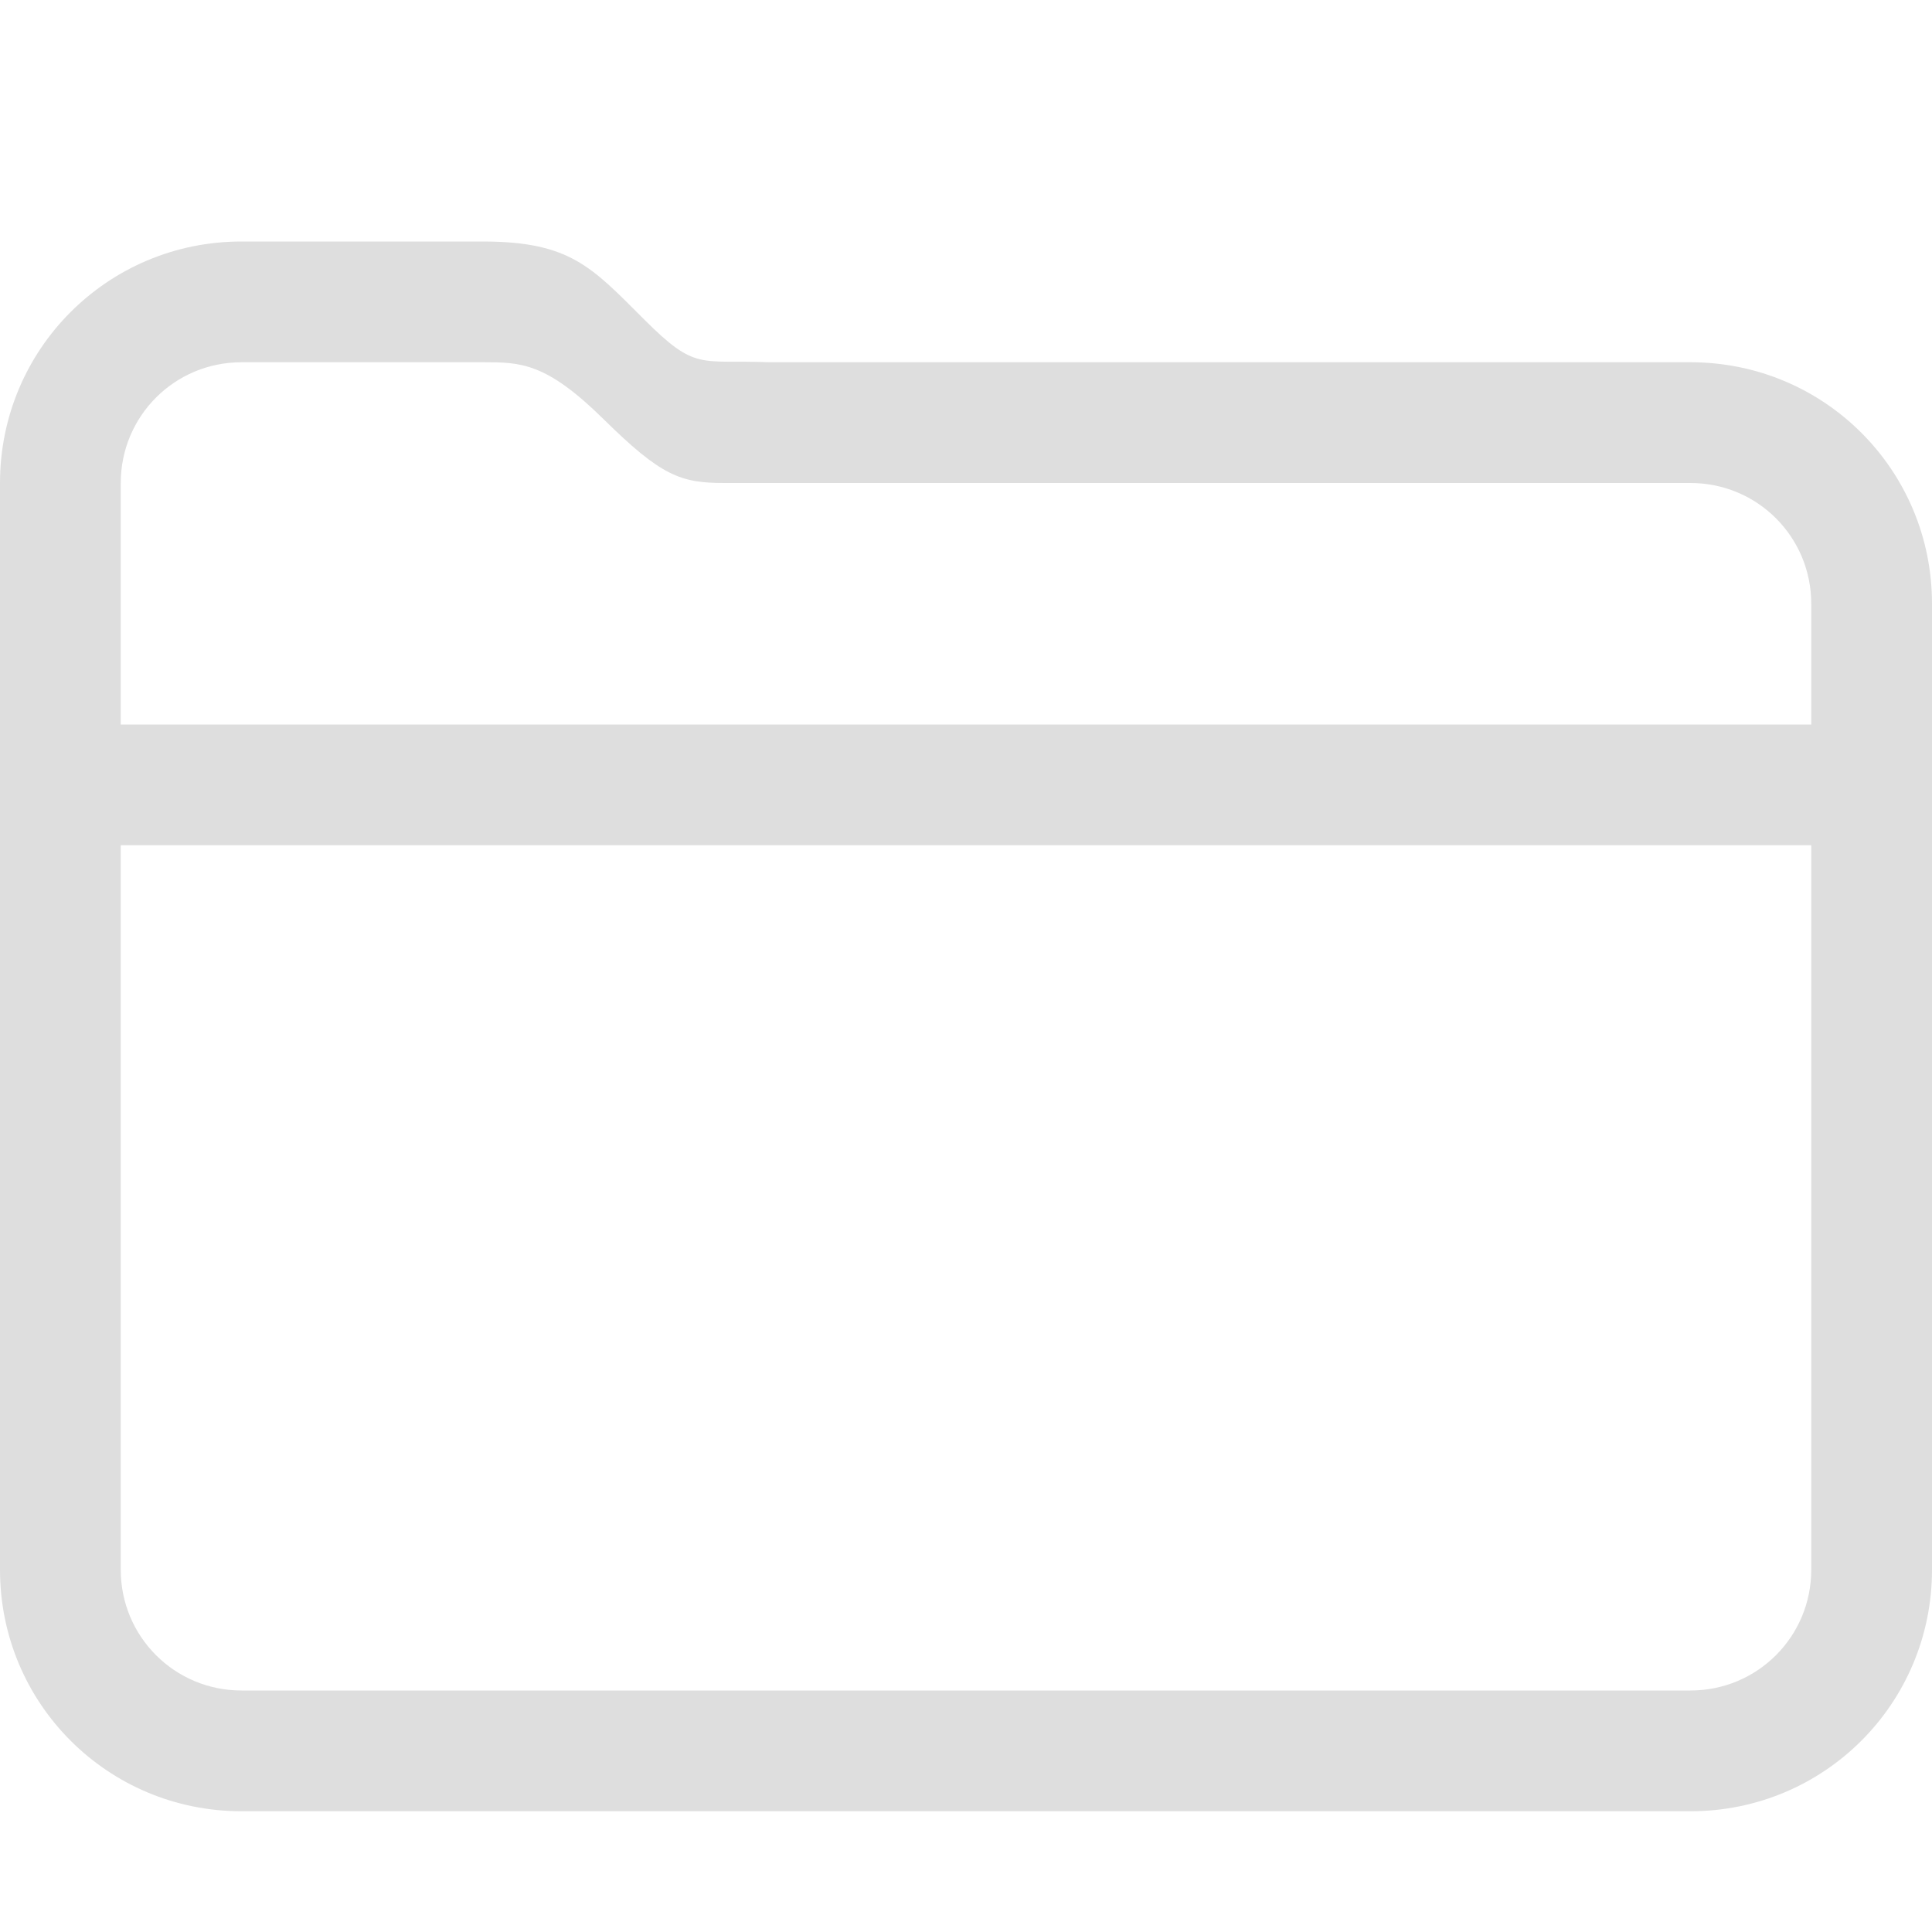
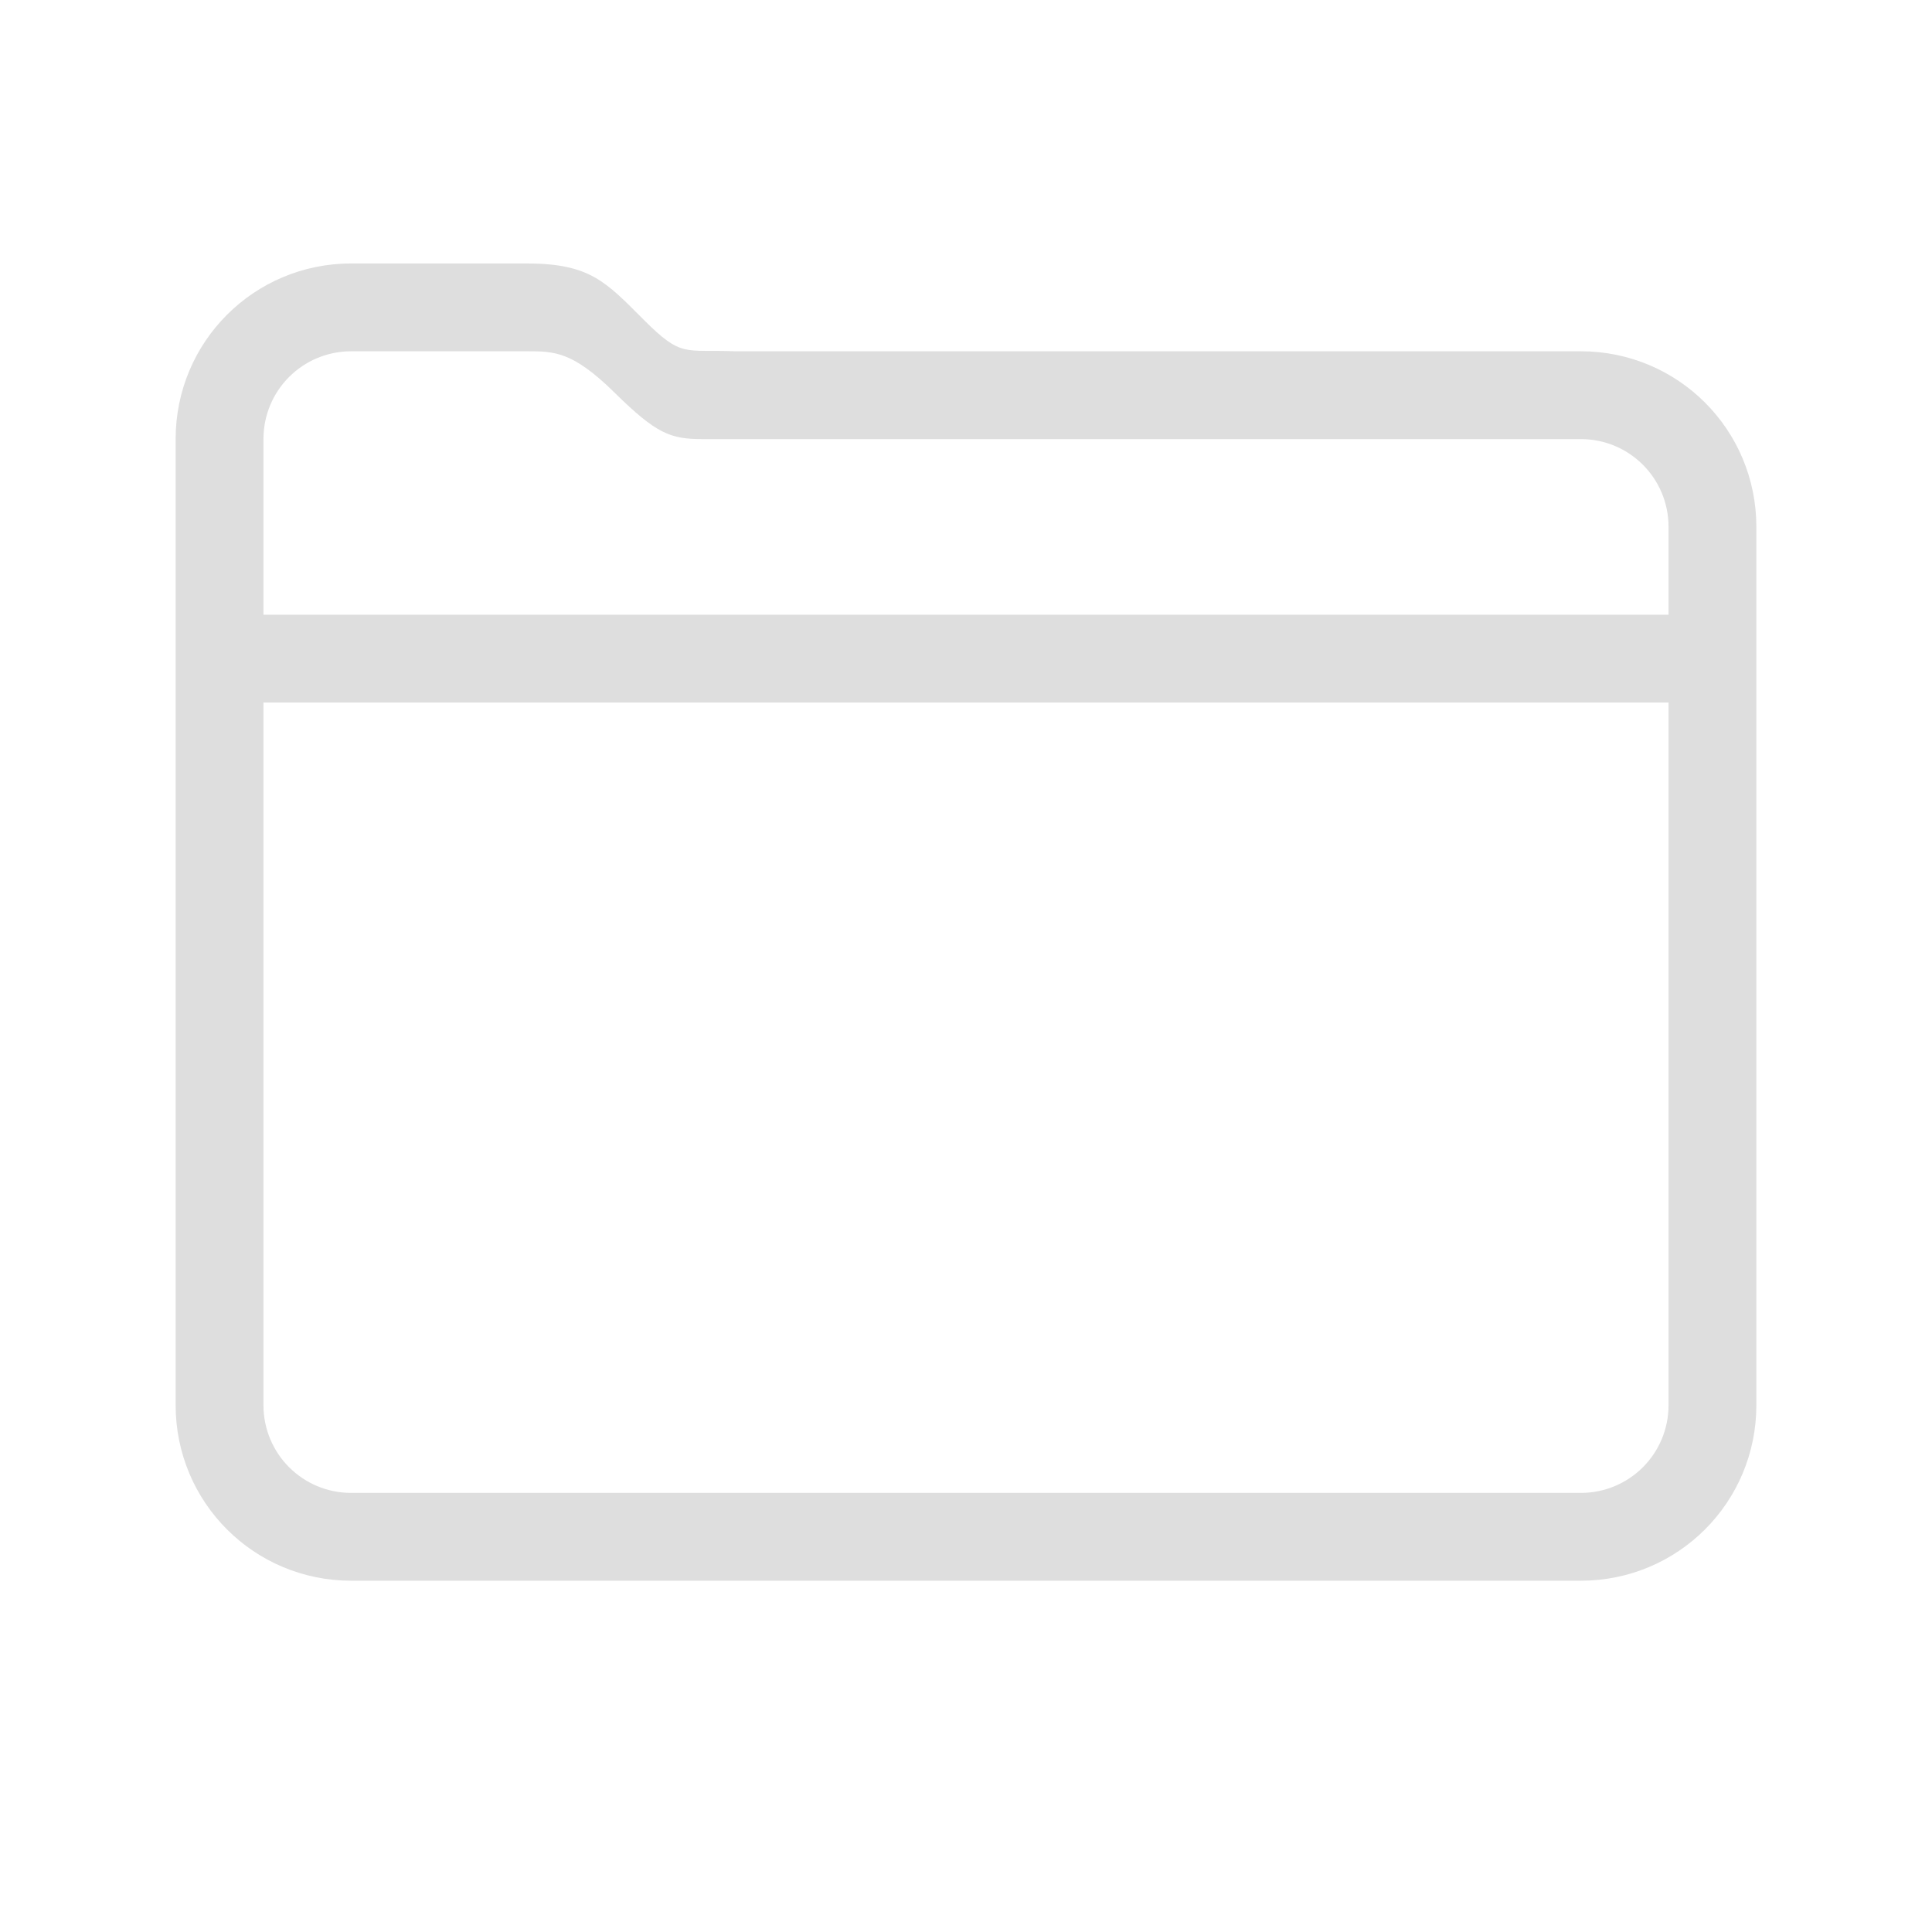
- <svg xmlns="http://www.w3.org/2000/svg" width="16" height="16" version="1.1" viewBox="0 0 16 16">
+ <svg xmlns="http://www.w3.org/2000/svg" version="1.1" viewBox="0 0 22 22">
  <defs>
    <style id="current-color-scheme" type="text/css">.ColorScheme-Text { color:#dedede; }</style>
  </defs>
-   <path d="m2 2c-1.108 0-2 0.892-2 2v9c0 1.108 0.892 2 2 2h12c1.108 0 2-0.892 2-2v-8c0-1.108-0.892-2-2-2h-2-5.629c-0.58-0.023-0.605 0.077-1.039-0.357-0.434-0.434-0.613-0.642-1.332-0.643h-2zm0 1h2c0.311-1.7e-6 0.52 1.383e-4 0.998 0.471 0.479 0.472 0.639 0.529 1 0.529h6.002 2c0.554 0 1 0.446 1 1v1h-14v-2c0-0.554 0.446-1 1-1zm-1 4h14v6c0 0.554-0.446 1-1 1h-12c-0.554 0-1-0.446-1-1v-6z" style="fill:currentColor" class="ColorScheme-Text" />
+   <path class="ColorScheme-Text" d="m4 3c-1.108 0-2 0.892-2 2v11c0 1.108 0.892 2 2 2h14c1.108 0 2-0.892 2-2v-10c0-1.108-0.892-2-2-2h-9.629c-0.58-0.023-0.605 0.077-1.039-0.357-0.434-0.434-0.613-0.642-1.332-0.643zm0 1h2c0.311-1.7e-6 0.52 1.383e-4 0.998 0.471 0.479 0.472 0.639 0.529 1 0.529h10.002c0.554 0 1 0.446 1 1v1h-16v-2c0-0.554 0.446-1 1-1zm-1 4h16v8c0 0.554-0.446 1-1 1h-14c-0.554 0-1-0.446-1-1z" fill="currentColor" />
</svg>
